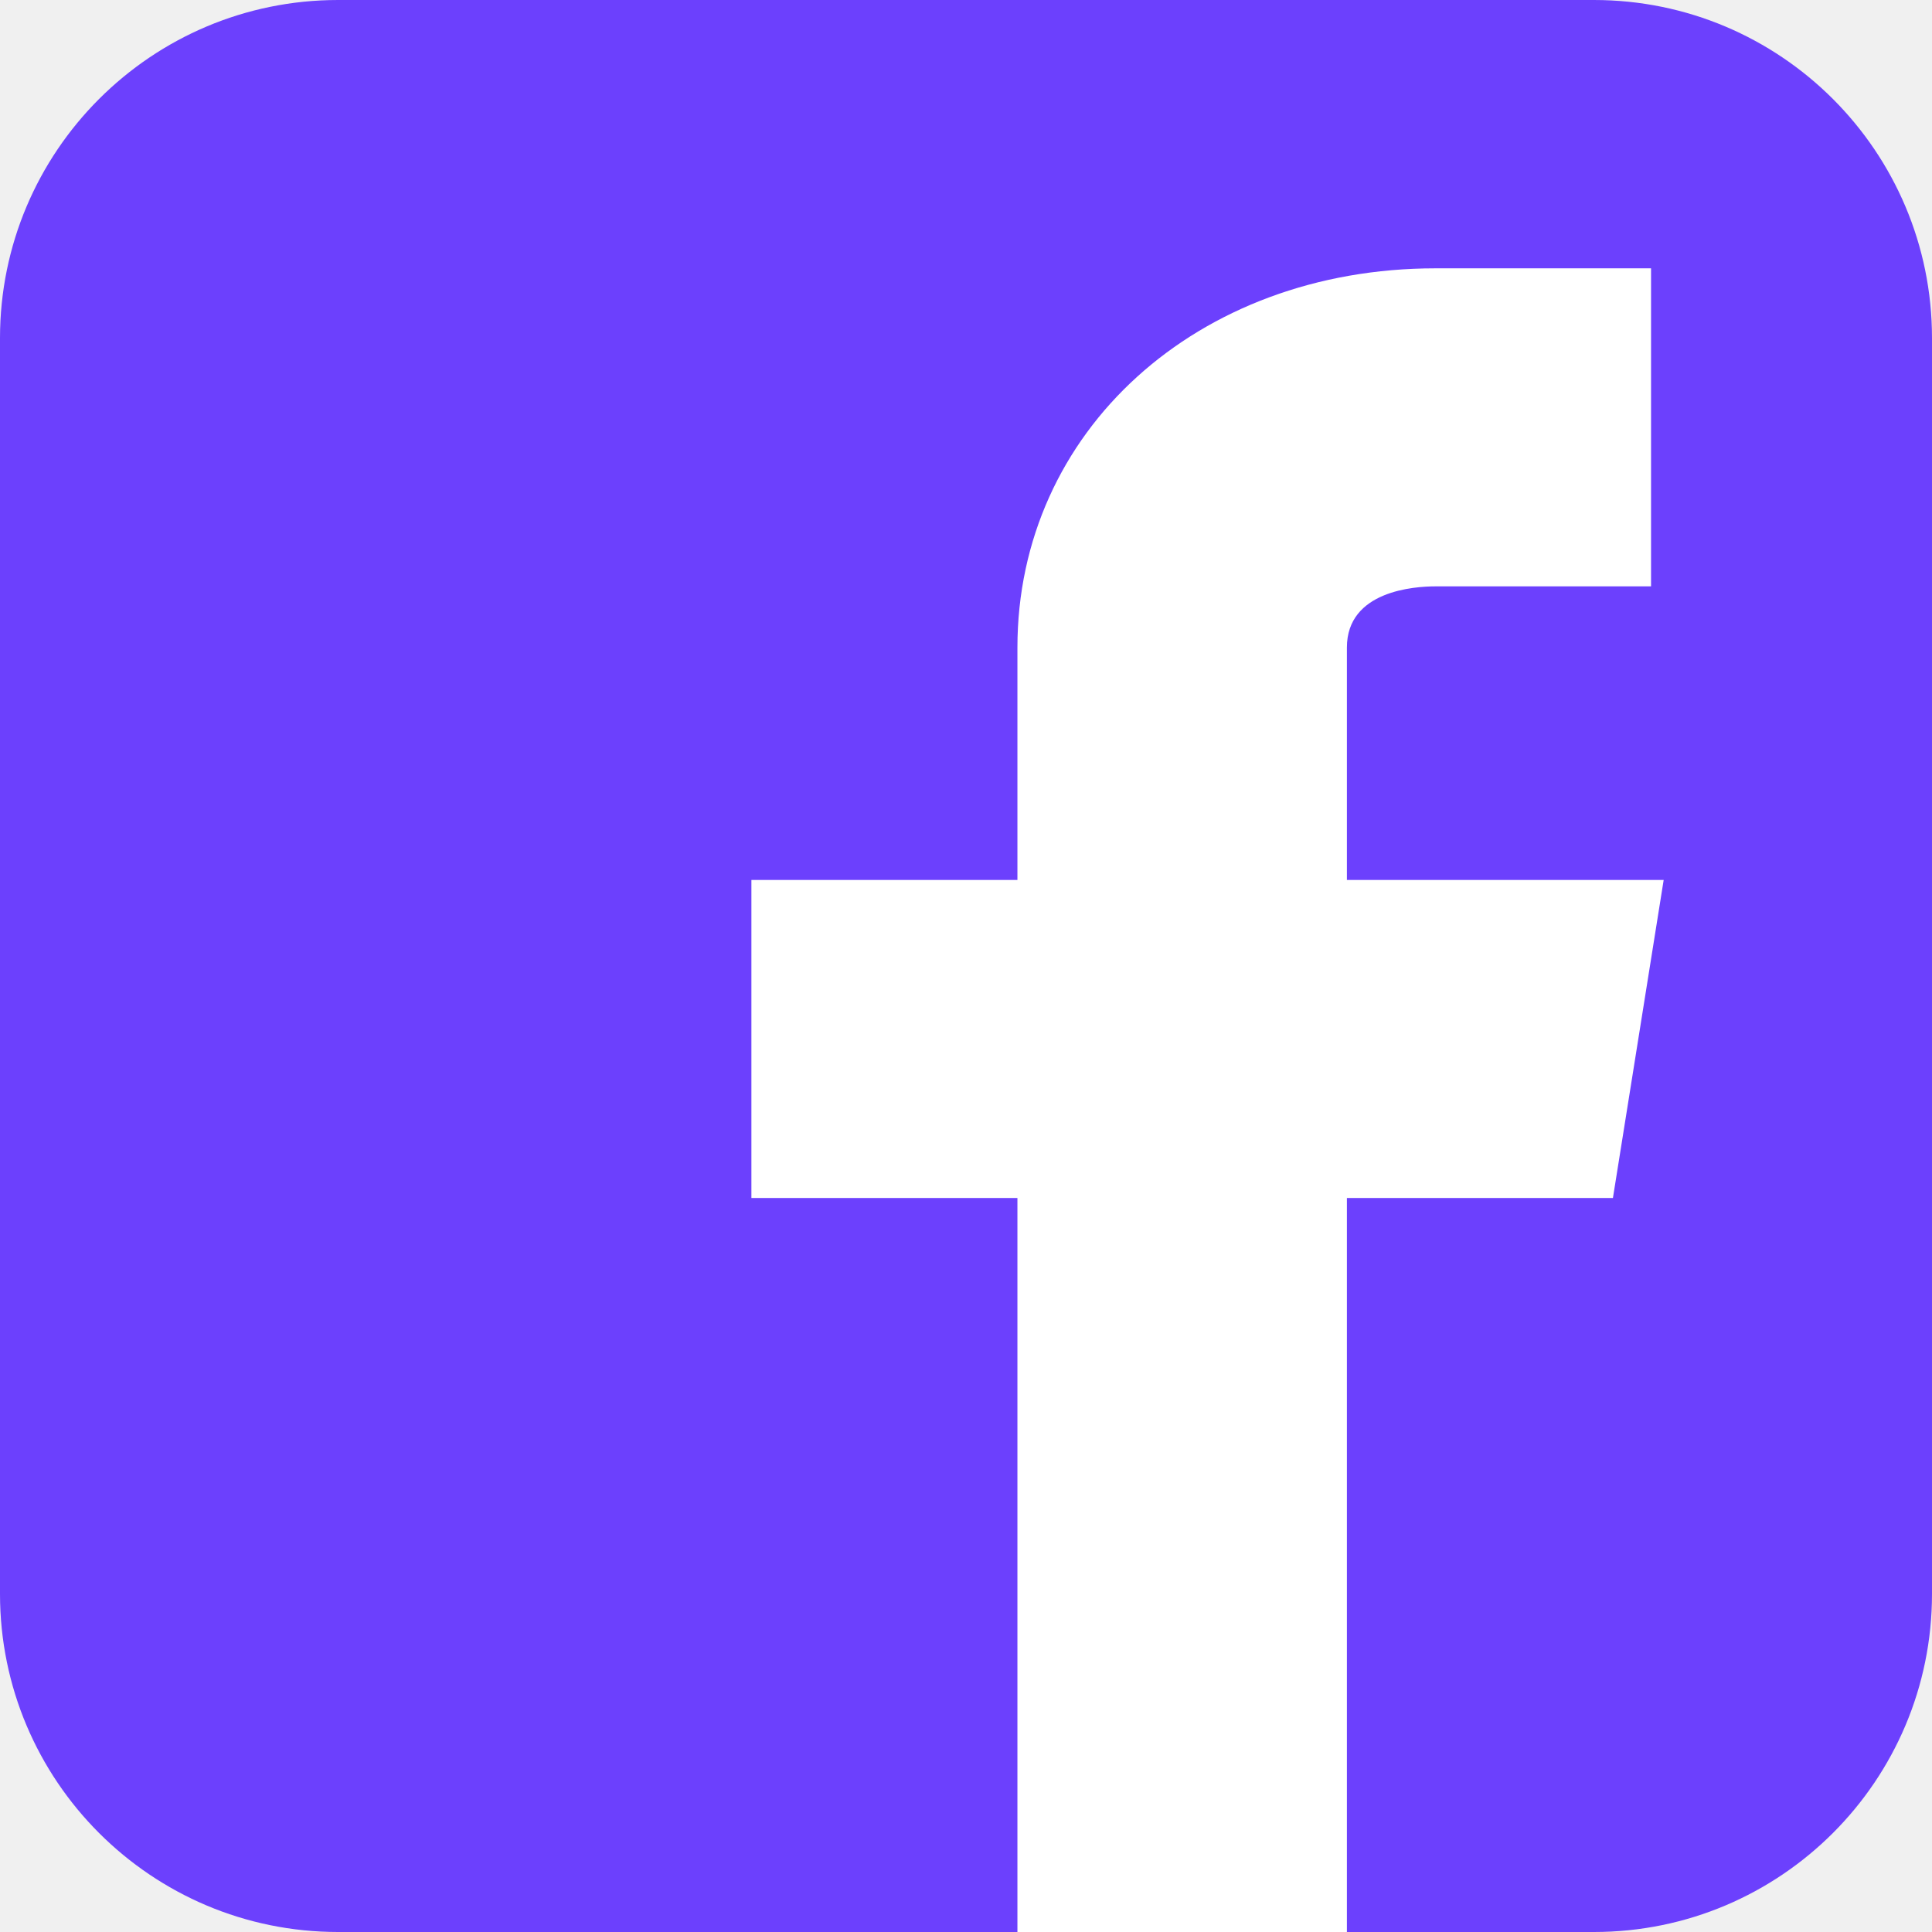
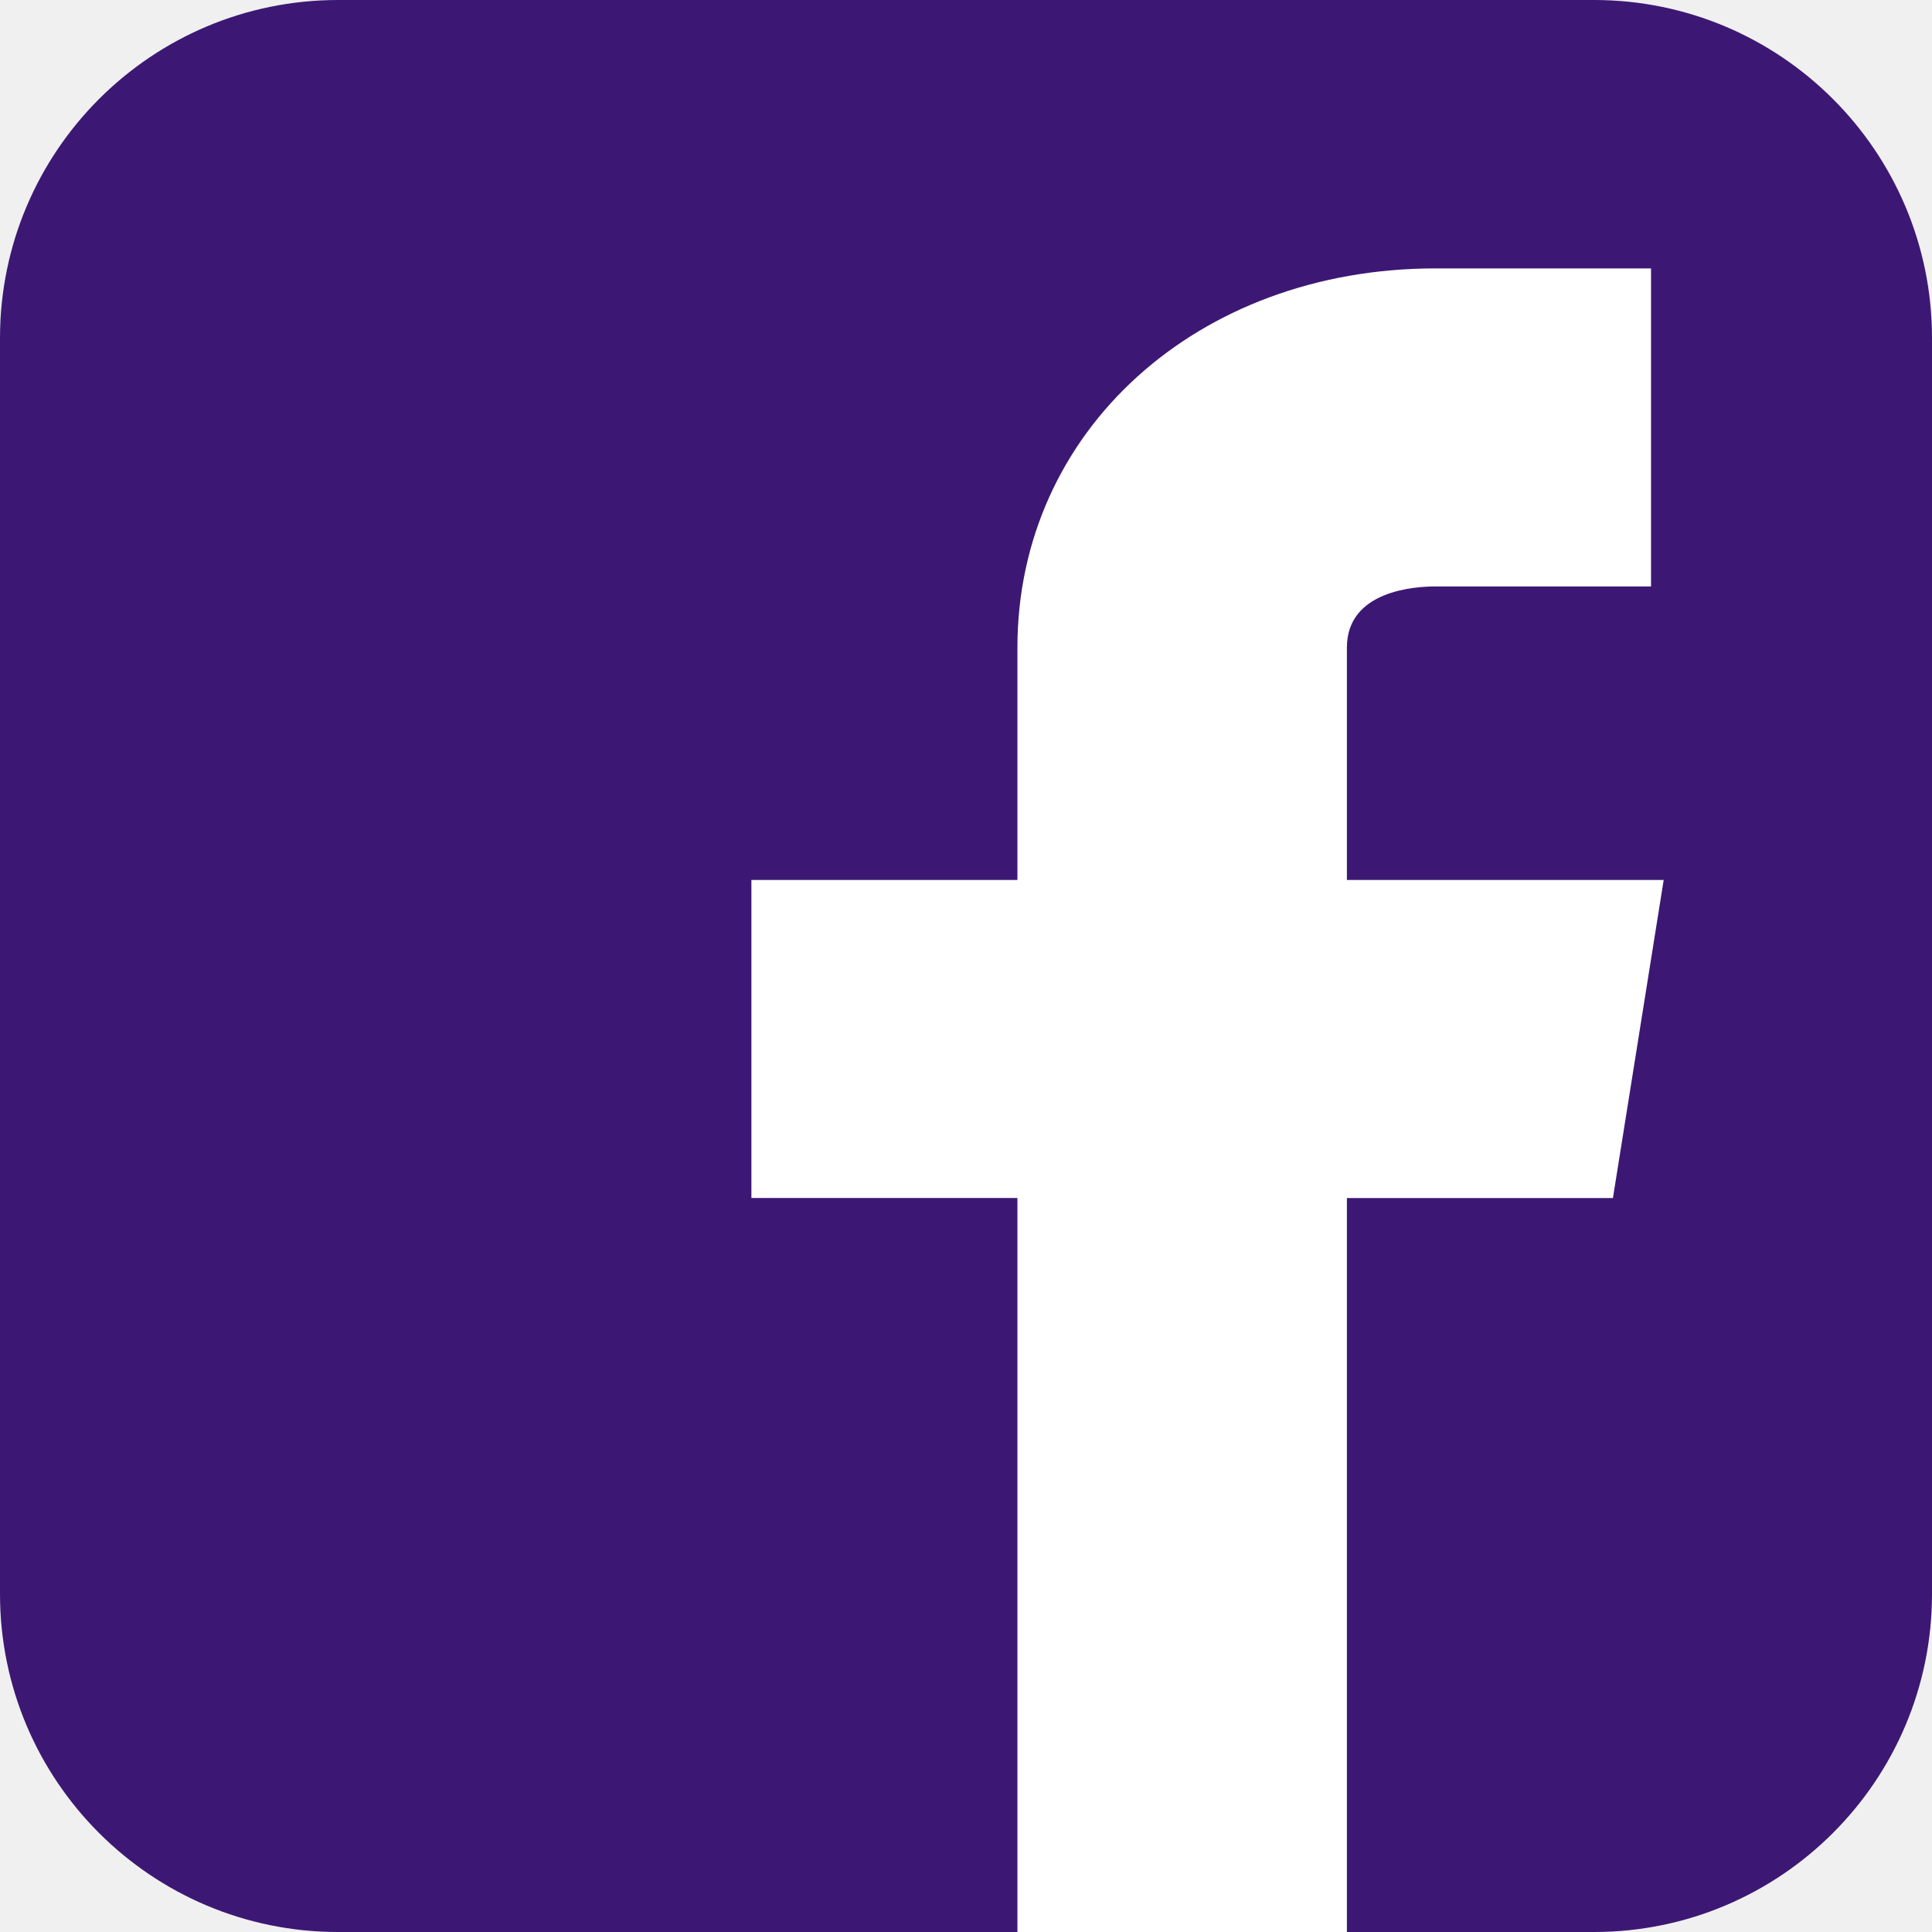
<svg xmlns="http://www.w3.org/2000/svg" width="26" height="26" fill="none">
-   <path d="M21.45 0H4.55A4.55 4.55 0 000 4.55v16.9A4.55 4.55 0 004.55 26h16.9A4.55 4.55 0 0026 21.45V4.55A4.55 4.55 0 0021.45 0z" fill="#6C40FD" />
-   <path d="M22.389 11.842h-4.263V8.714c0-.765.912-.823 1.193-.823h2.9v-4.28h-2.9c-3.21 0-5.627 2.194-5.627 5.103v3.128h-3.58v4.28h3.58V26h4.434v-9.878h3.58l.683-4.28z" fill="#fff" />
+   <path d="M21.45 0H4.55A4.55 4.55 0 000 4.55v16.9A4.55 4.55 0 004.55 26h16.9A4.55 4.55 0 0026 21.45V4.55A4.55 4.55 0 0021.45 0z" fill="#3C1874" />
+   <path d="M22.389 11.842h-4.263V8.715c0-.766.912-.823 1.193-.823h2.9v-4.28h-2.9c-3.21 0-5.627 2.193-5.627 5.103v3.127h-3.58v4.28h3.58V26h4.434v-9.877h3.58l.683-4.28z" fill="#fff" />
</svg>
